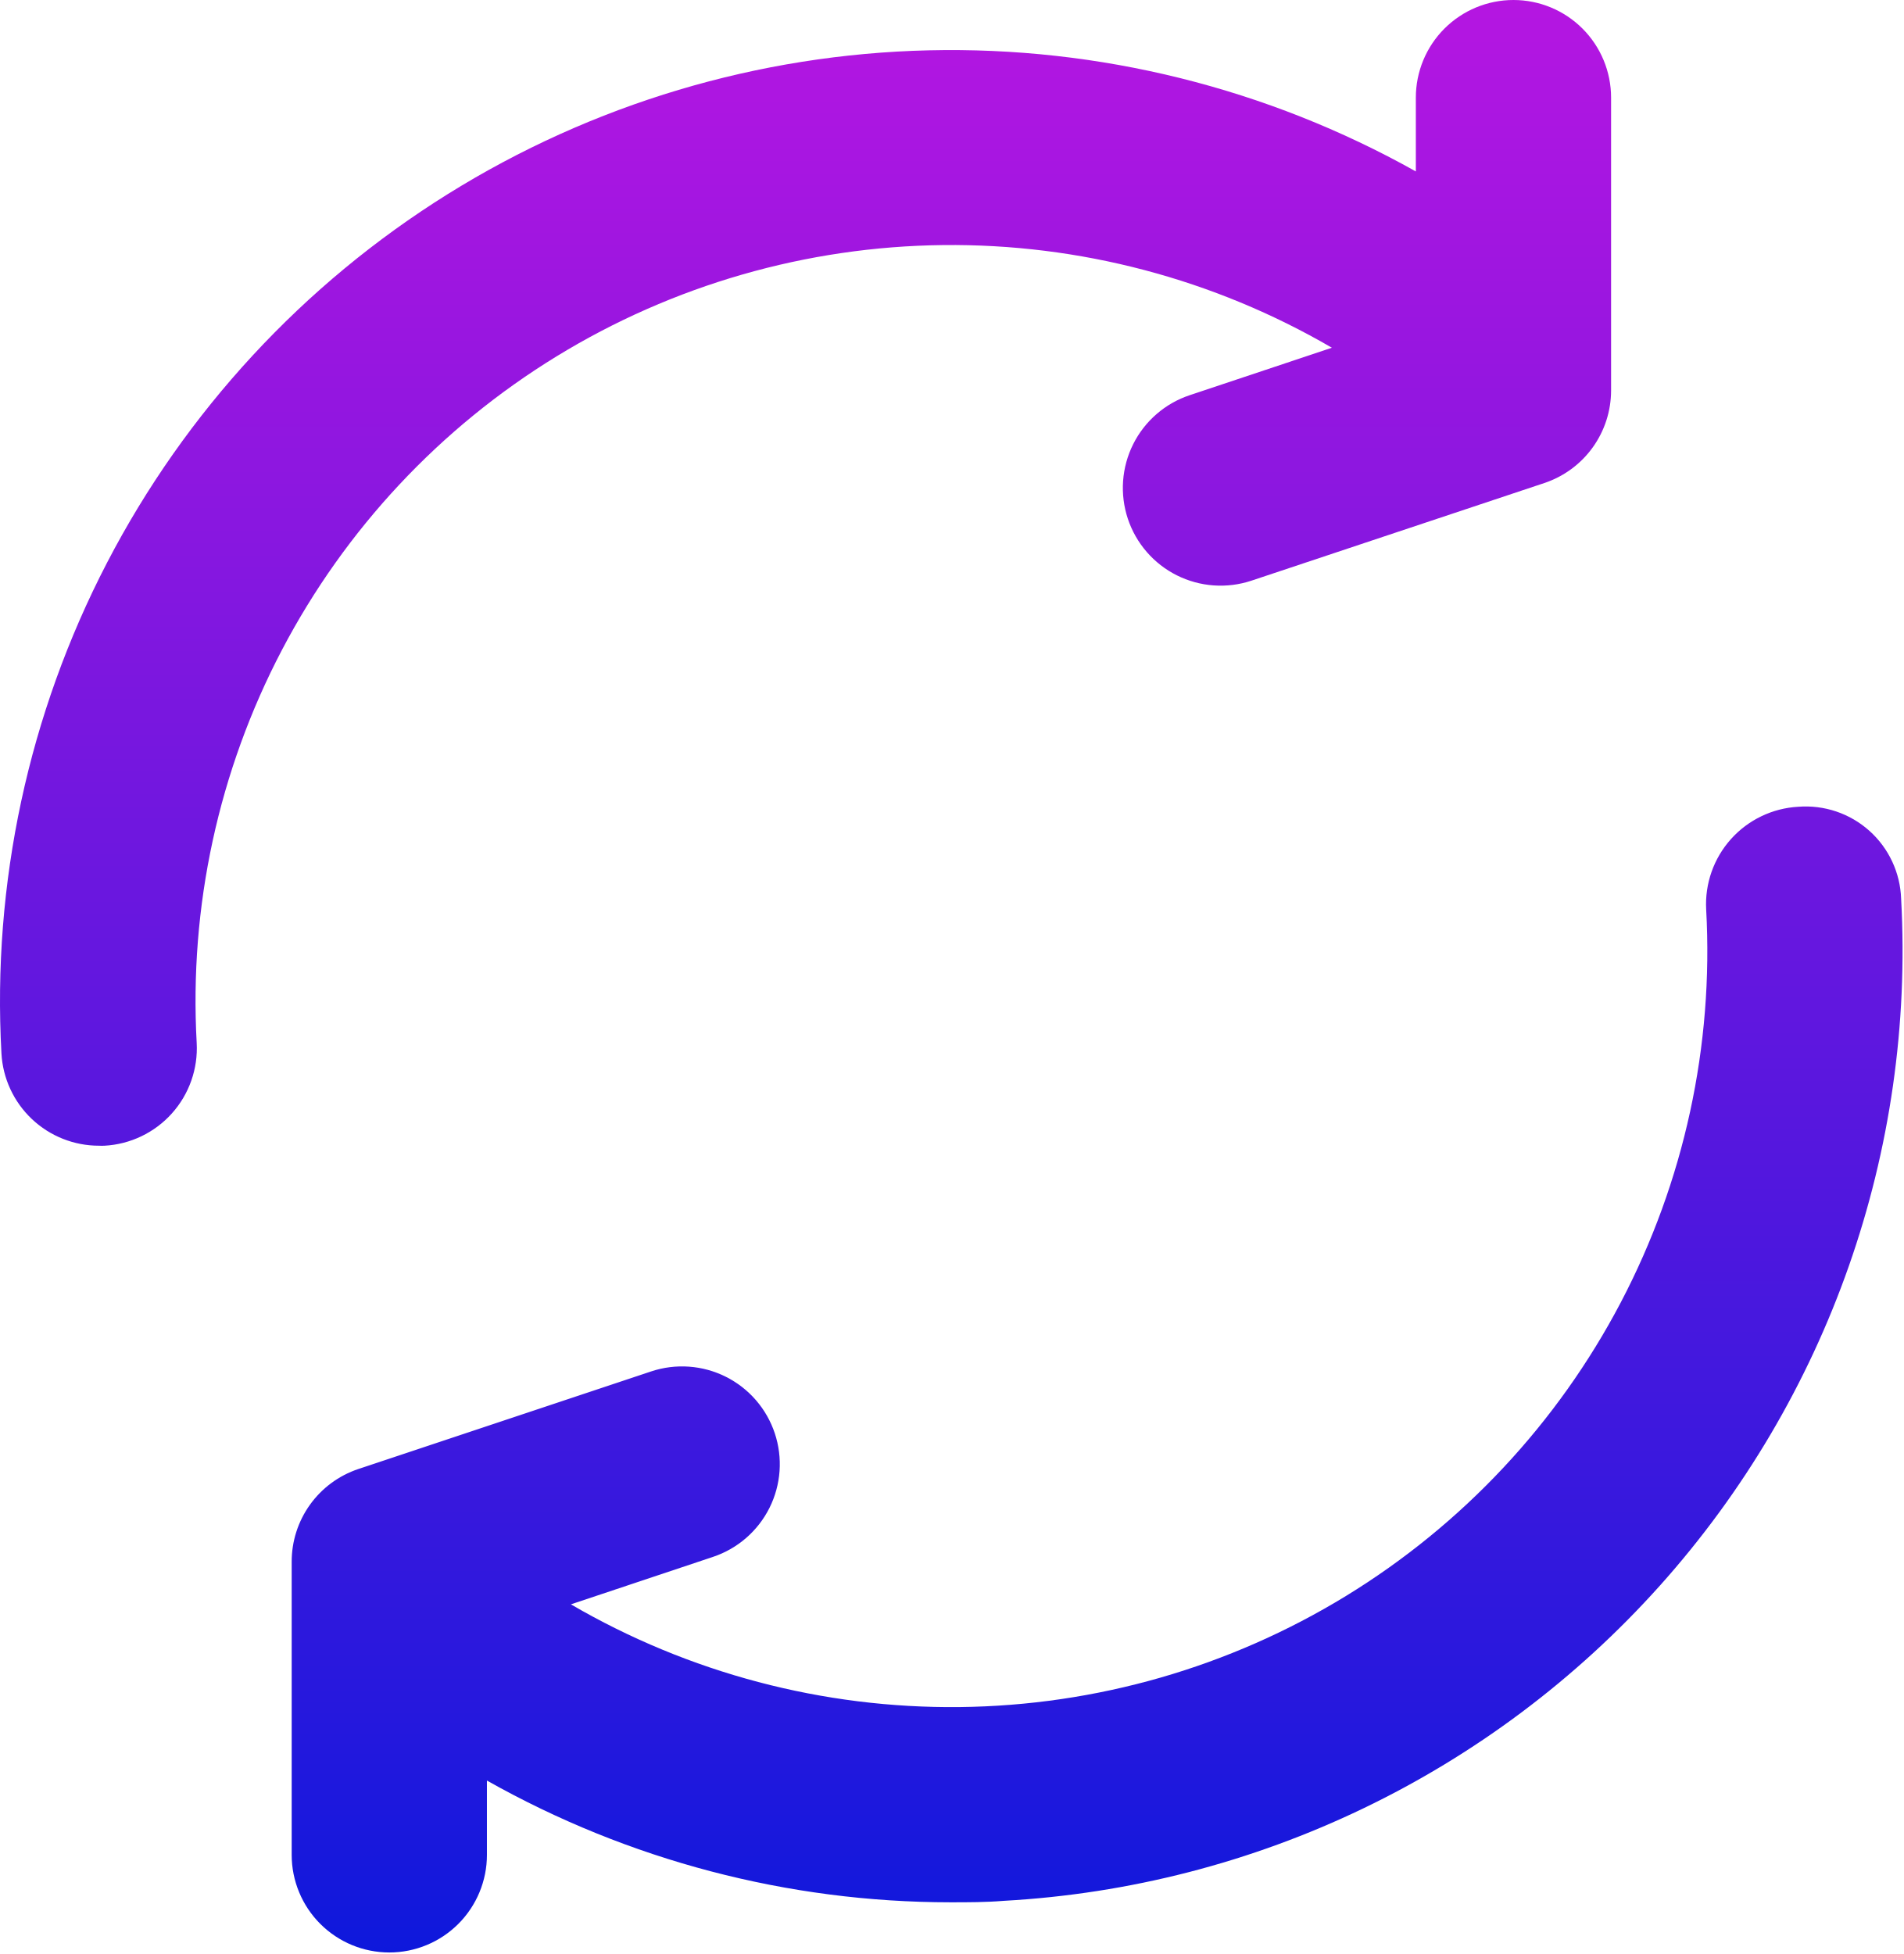
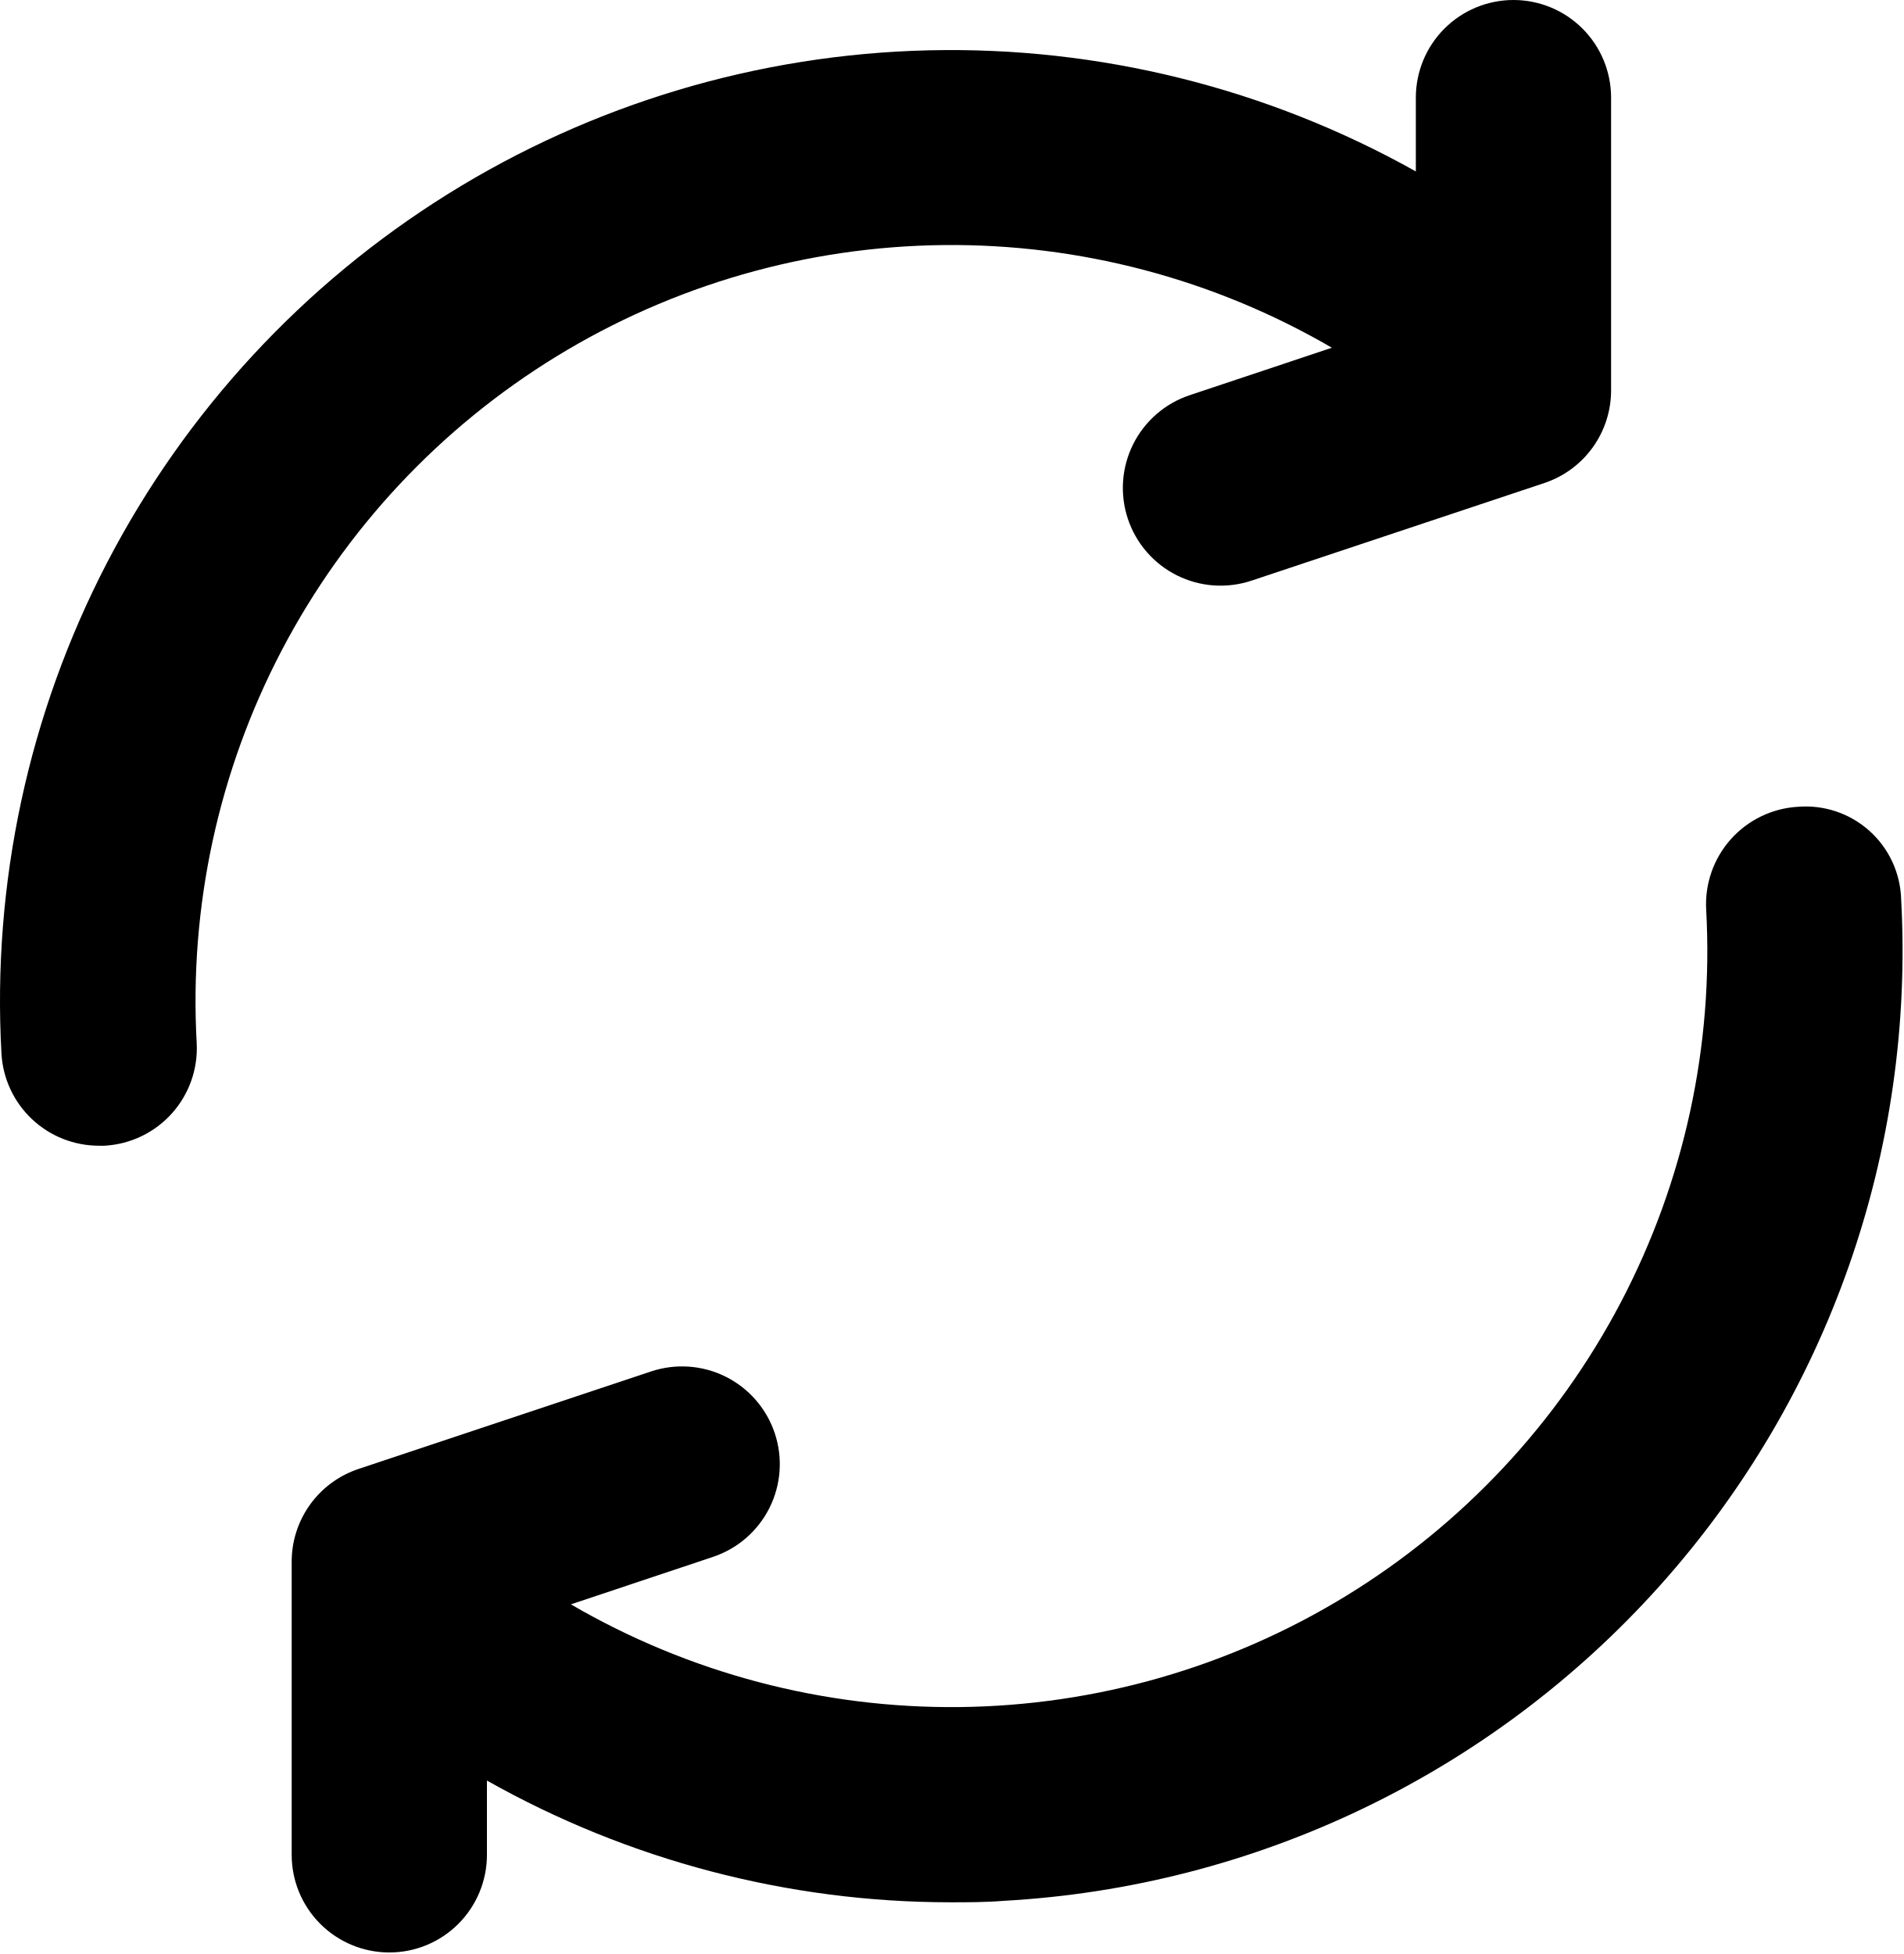
<svg xmlns="http://www.w3.org/2000/svg" width="416" height="427" viewBox="0 0 416 427" fill="none">
  <path d="M42.983 227.925C43.285 233.571 41.334 239.106 37.558 243.314C33.782 247.522 28.49 250.059 22.844 250.368C22.446 250.389 22.048 250.389 21.65 250.368C16.189 250.376 10.934 248.29 6.965 244.54C2.996 240.79 0.617 235.66 0.316 230.208C-1.737 193.04 6.232 156.004 23.388 122.969C40.545 89.934 66.26 62.114 97.845 42.417C129.431 22.72 165.727 11.868 202.941 10.996C240.155 10.124 276.92 19.265 309.394 37.461V21.333C309.394 15.675 311.641 10.249 315.642 6.248C319.643 2.248 325.069 0 330.727 0C336.385 0 341.811 2.248 345.812 6.248C349.813 10.249 352.06 15.675 352.06 21.333V85.333C352.057 89.809 350.646 94.17 348.027 97.8C345.409 101.429 341.715 104.143 337.468 105.557L273.468 126.891C270.807 127.776 267.997 128.128 265.199 127.928C262.402 127.727 259.671 126.977 257.163 125.722C254.655 124.466 252.419 122.728 250.583 120.608C248.746 118.488 247.346 116.027 246.46 113.365C245.575 110.704 245.223 107.894 245.423 105.096C245.624 102.299 246.374 99.568 247.629 97.06C248.885 94.552 250.623 92.316 252.743 90.48C254.863 88.643 257.324 87.243 259.986 86.357L291.047 75.989C265.271 60.976 235.91 53.223 206.082 53.553C176.254 53.884 147.072 62.285 121.634 77.865C96.197 93.445 75.453 115.623 61.605 142.044C47.757 168.464 41.322 198.142 42.983 227.925ZM415.442 196.416C415.349 193.598 414.687 190.827 413.494 188.272C412.301 185.717 410.602 183.43 408.5 181.55C406.399 179.669 403.938 178.235 401.266 177.332C398.595 176.43 395.768 176.078 392.956 176.299C387.315 176.613 382.028 179.152 378.256 183.36C374.485 187.567 372.536 193.099 372.839 198.741C374.486 228.521 368.04 258.191 354.184 284.602C340.329 311.014 319.581 333.181 294.143 348.751C268.705 364.322 239.525 372.714 209.702 373.038C179.879 373.362 150.524 365.606 124.754 350.592L155.794 340.224C158.455 339.337 160.916 337.935 163.035 336.097C165.155 334.26 166.892 332.023 168.147 329.514C169.402 327.005 170.15 324.273 170.35 321.475C170.549 318.677 170.195 315.867 169.308 313.205C168.422 310.544 167.019 308.083 165.182 305.964C163.344 303.844 161.107 302.107 158.598 300.852C156.089 299.597 153.358 298.849 150.559 298.65C147.761 298.45 144.951 298.804 142.29 299.691L78.29 321.024C74.037 322.45 70.343 325.18 67.731 328.826C65.119 332.472 63.723 336.848 63.74 341.333V405.333C63.74 410.991 65.988 416.418 69.989 420.418C73.99 424.419 79.416 426.667 85.074 426.667C90.732 426.667 96.158 424.419 100.159 420.418C104.159 416.418 106.407 410.991 106.407 405.333V389.099C137.314 406.527 172.194 415.69 207.676 415.701C211.559 415.701 215.442 415.701 219.346 415.381C274.382 412.336 325.956 387.559 362.728 346.498C399.501 305.437 418.461 251.453 415.442 196.416Z" fill="url(#paint0_linear_267_317)" />
  <defs>
-     <linearGradient id="paint0_linear_267_317" x1="207.911" y1="426.667" x2="207.911" y2="0" gradientUnits="userSpaceOnUse">
-       <stop stop-color="#0E18DC" />
-       <stop offset="0.125" stop-color="#2618DD" />
-       <stop offset="1" stop-color="#B516E1" />
+     <linearGradient id="paint0_linear_267_317" className="linear-gradient" x1="207.911" y1="426.667" x2="207.911" y2="0" gradientUnits="userSpaceOnUse">
+       <stop offset="0" />
+       <stop offset="1" />
    </linearGradient>
  </defs>
</svg>
